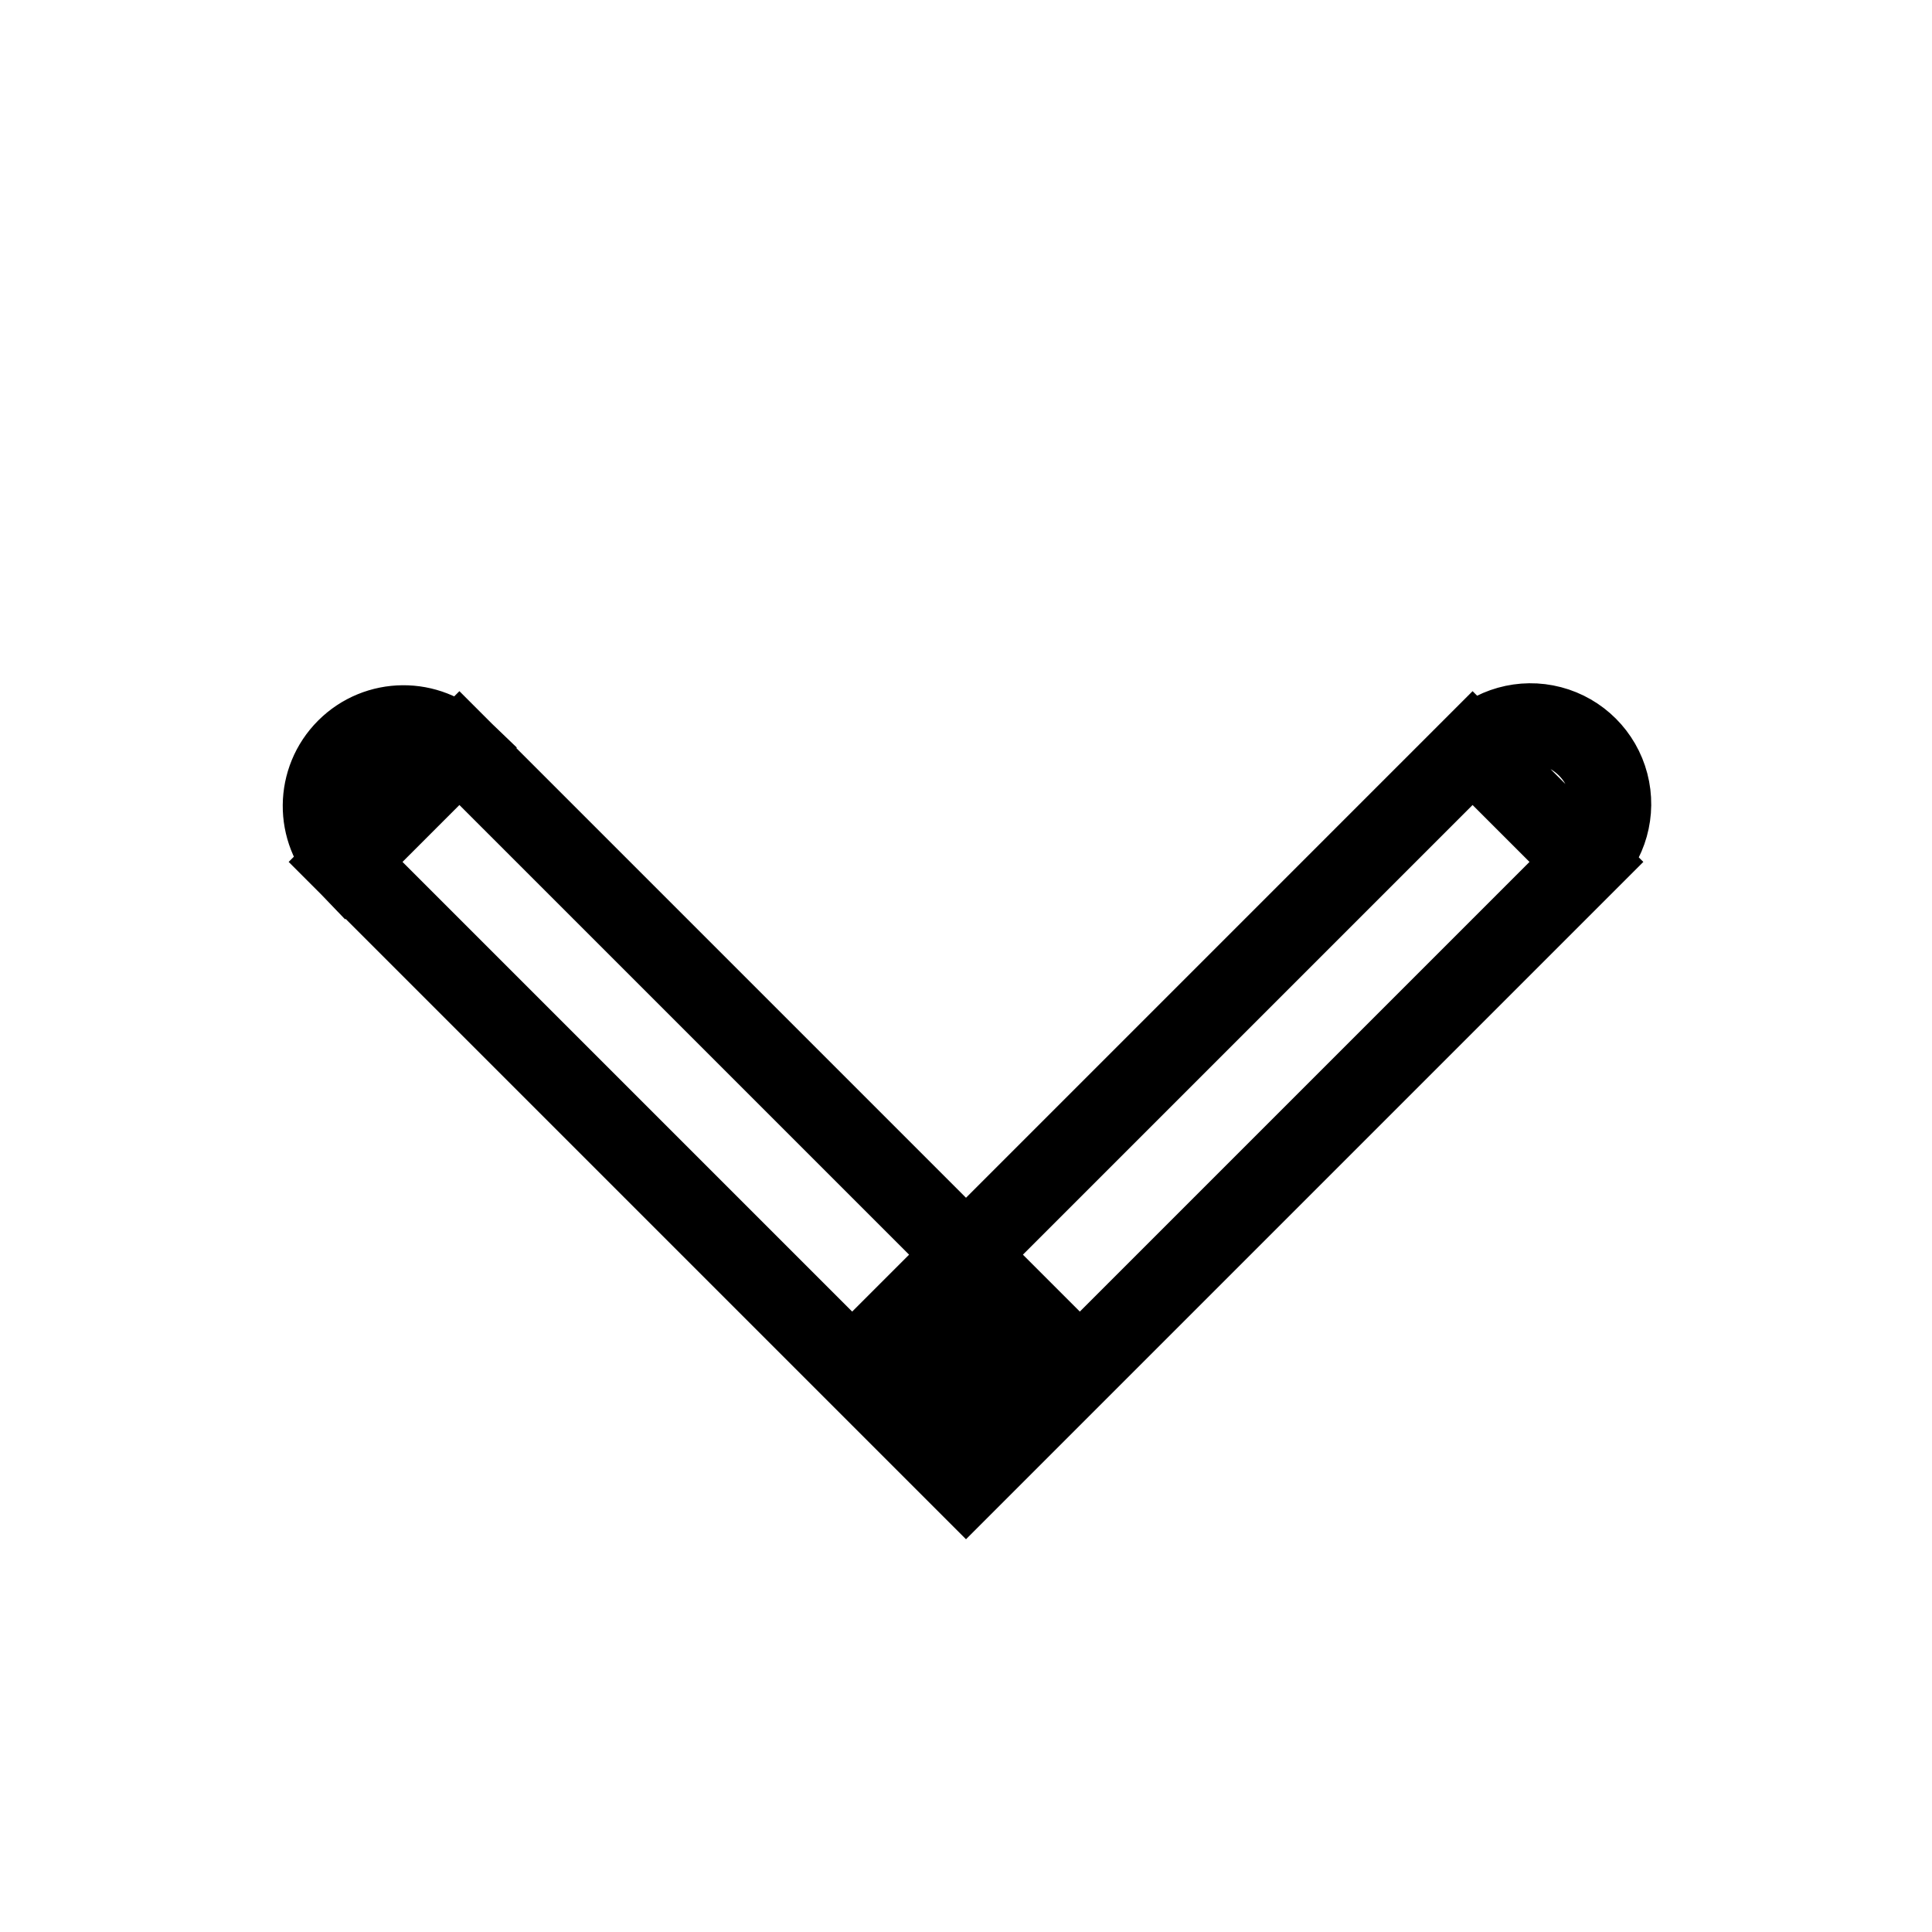
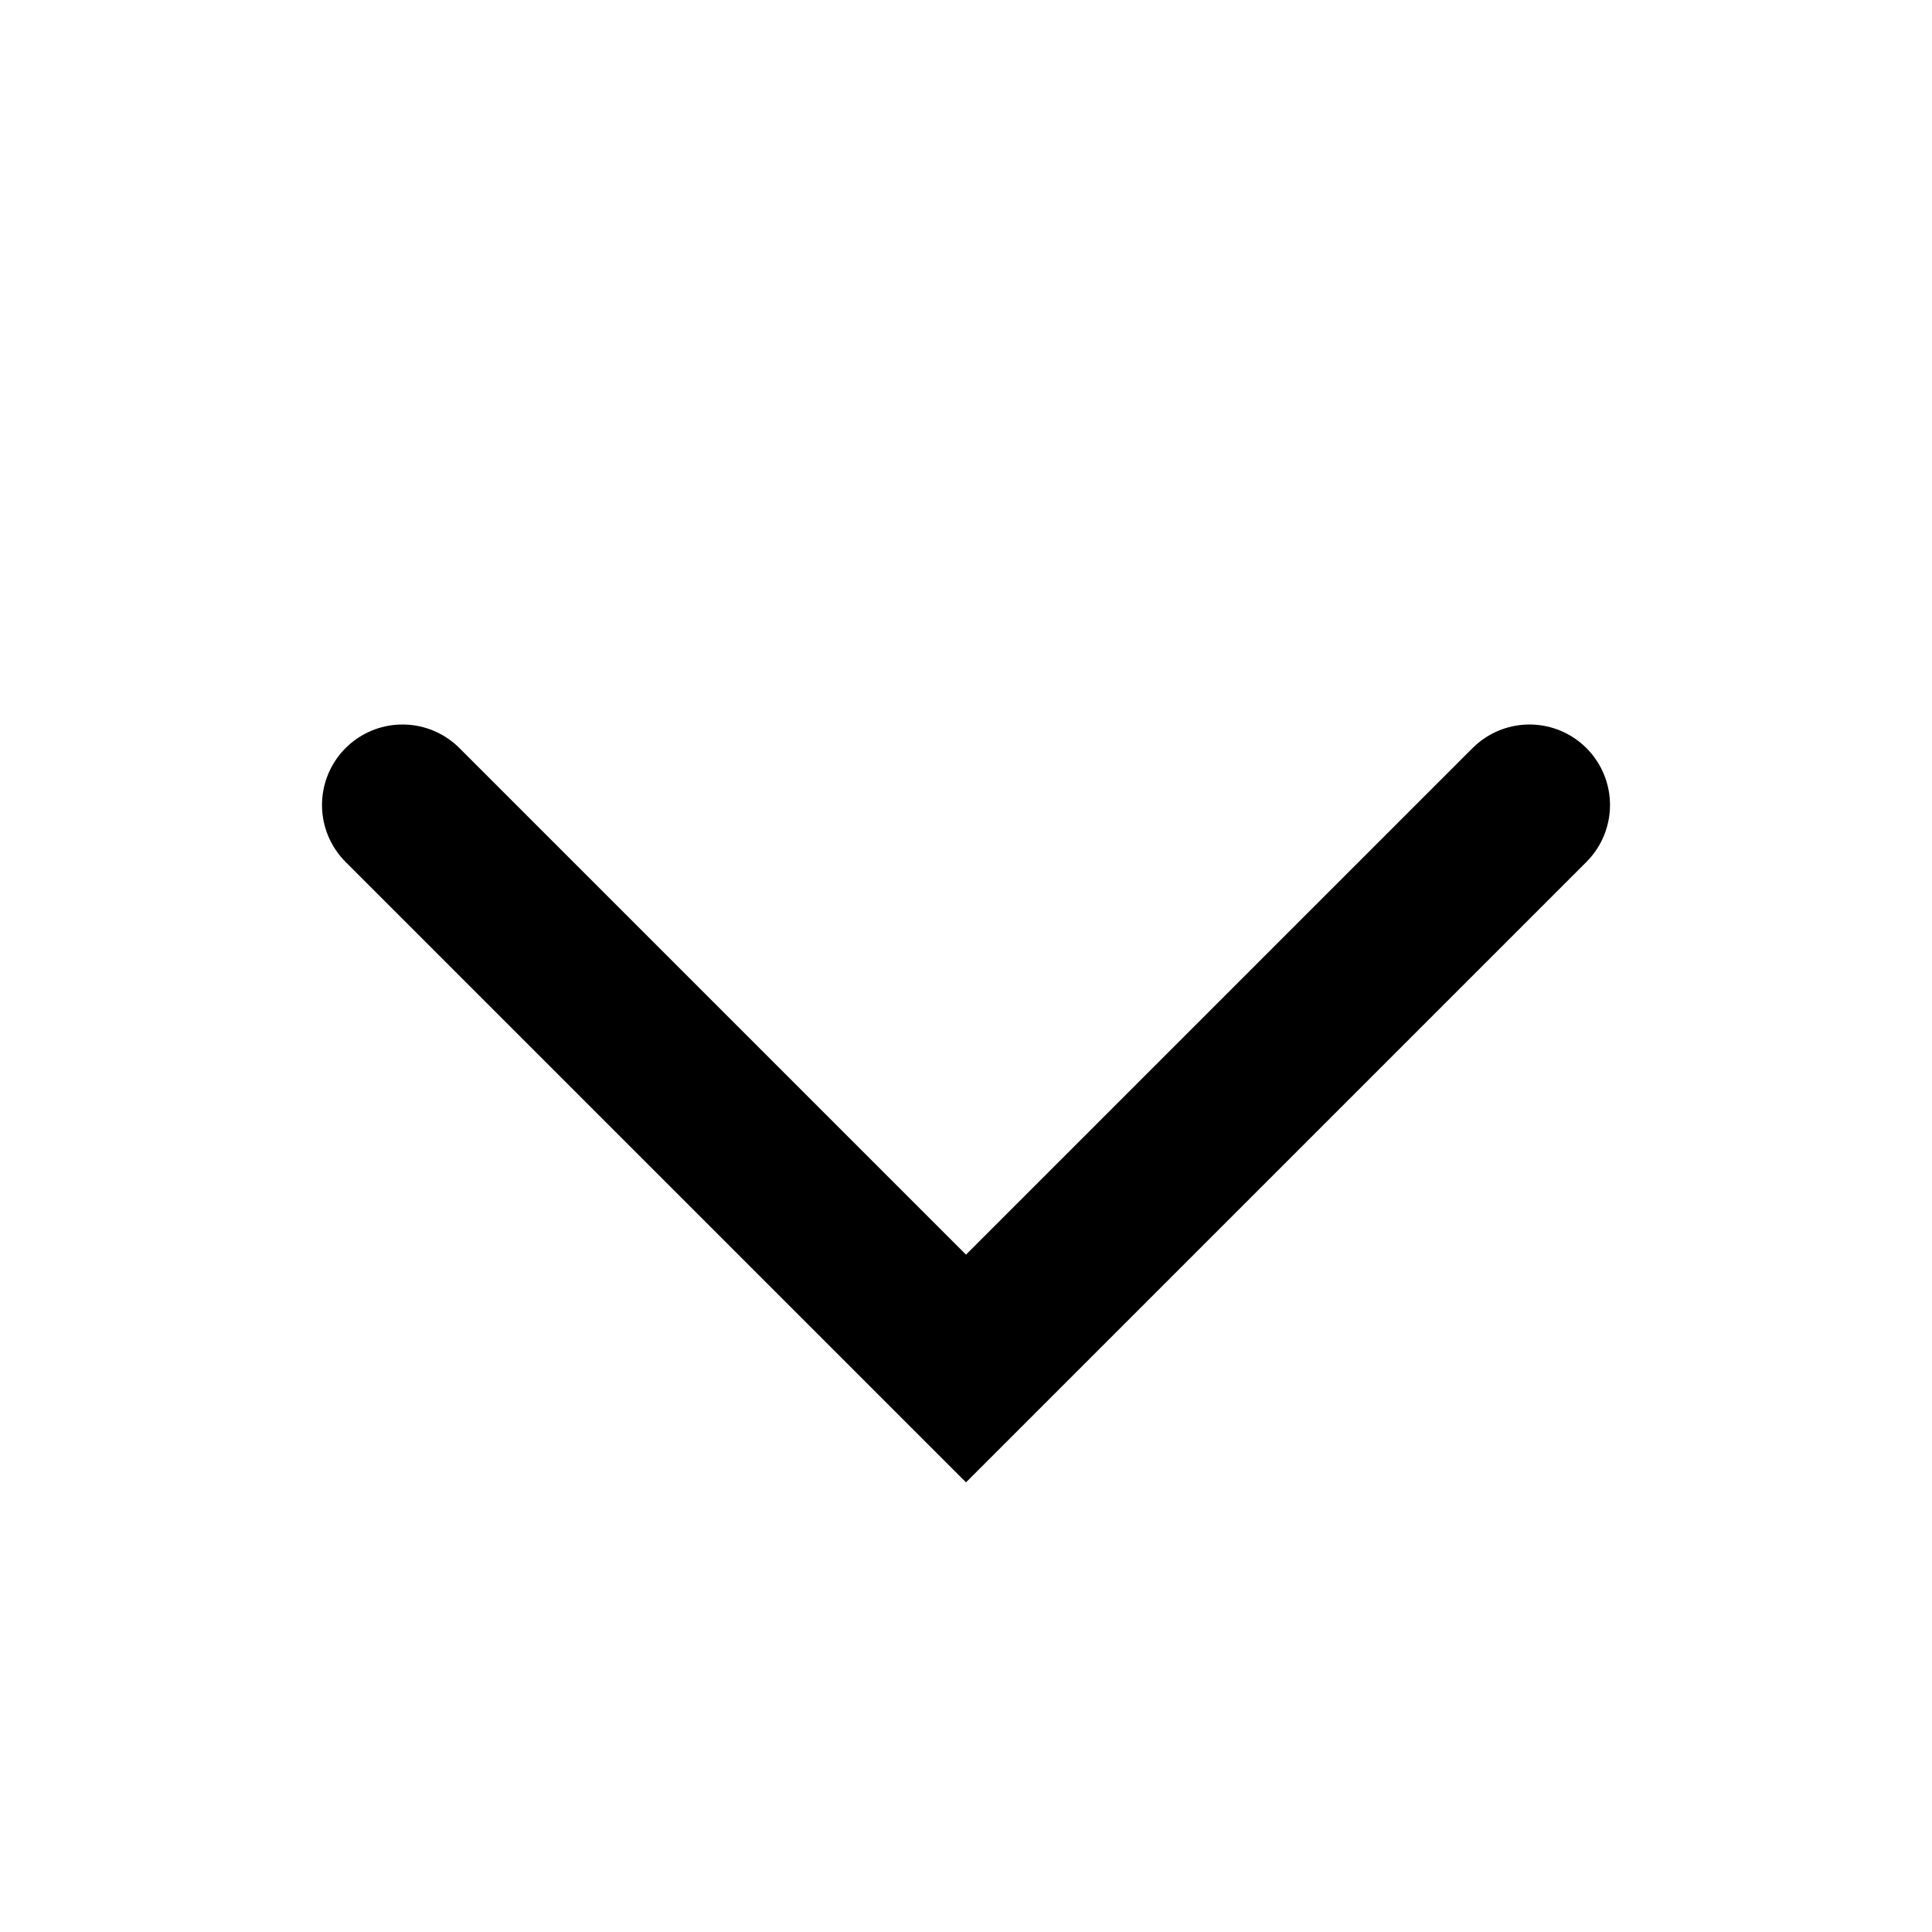
<svg xmlns="http://www.w3.org/2000/svg" class="humbleicons__icon" width="1em" height="1em" fill="none" stroke="currentColor" viewBox="0 0 24 24" style="top: .125em; position: relative;">
-   <path d="M18.293 9.293a1 1 0 111.414 1.414l-1.414-1.414zM12 17l.707.707-.707.707-.707-.707L12 17zm-7.707-6.293a1 1 0 011.414-1.414l-1.414 1.414zm15.414 0l-7 7-1.414-1.414 7-7 1.414 1.414zm-8.414 7l-7-7 1.414-1.414 7 7-1.414 1.414z" />
+   <path stroke-linecap="round" stroke-width="2" d="M5 10l7 7 7-7" />
</svg>
